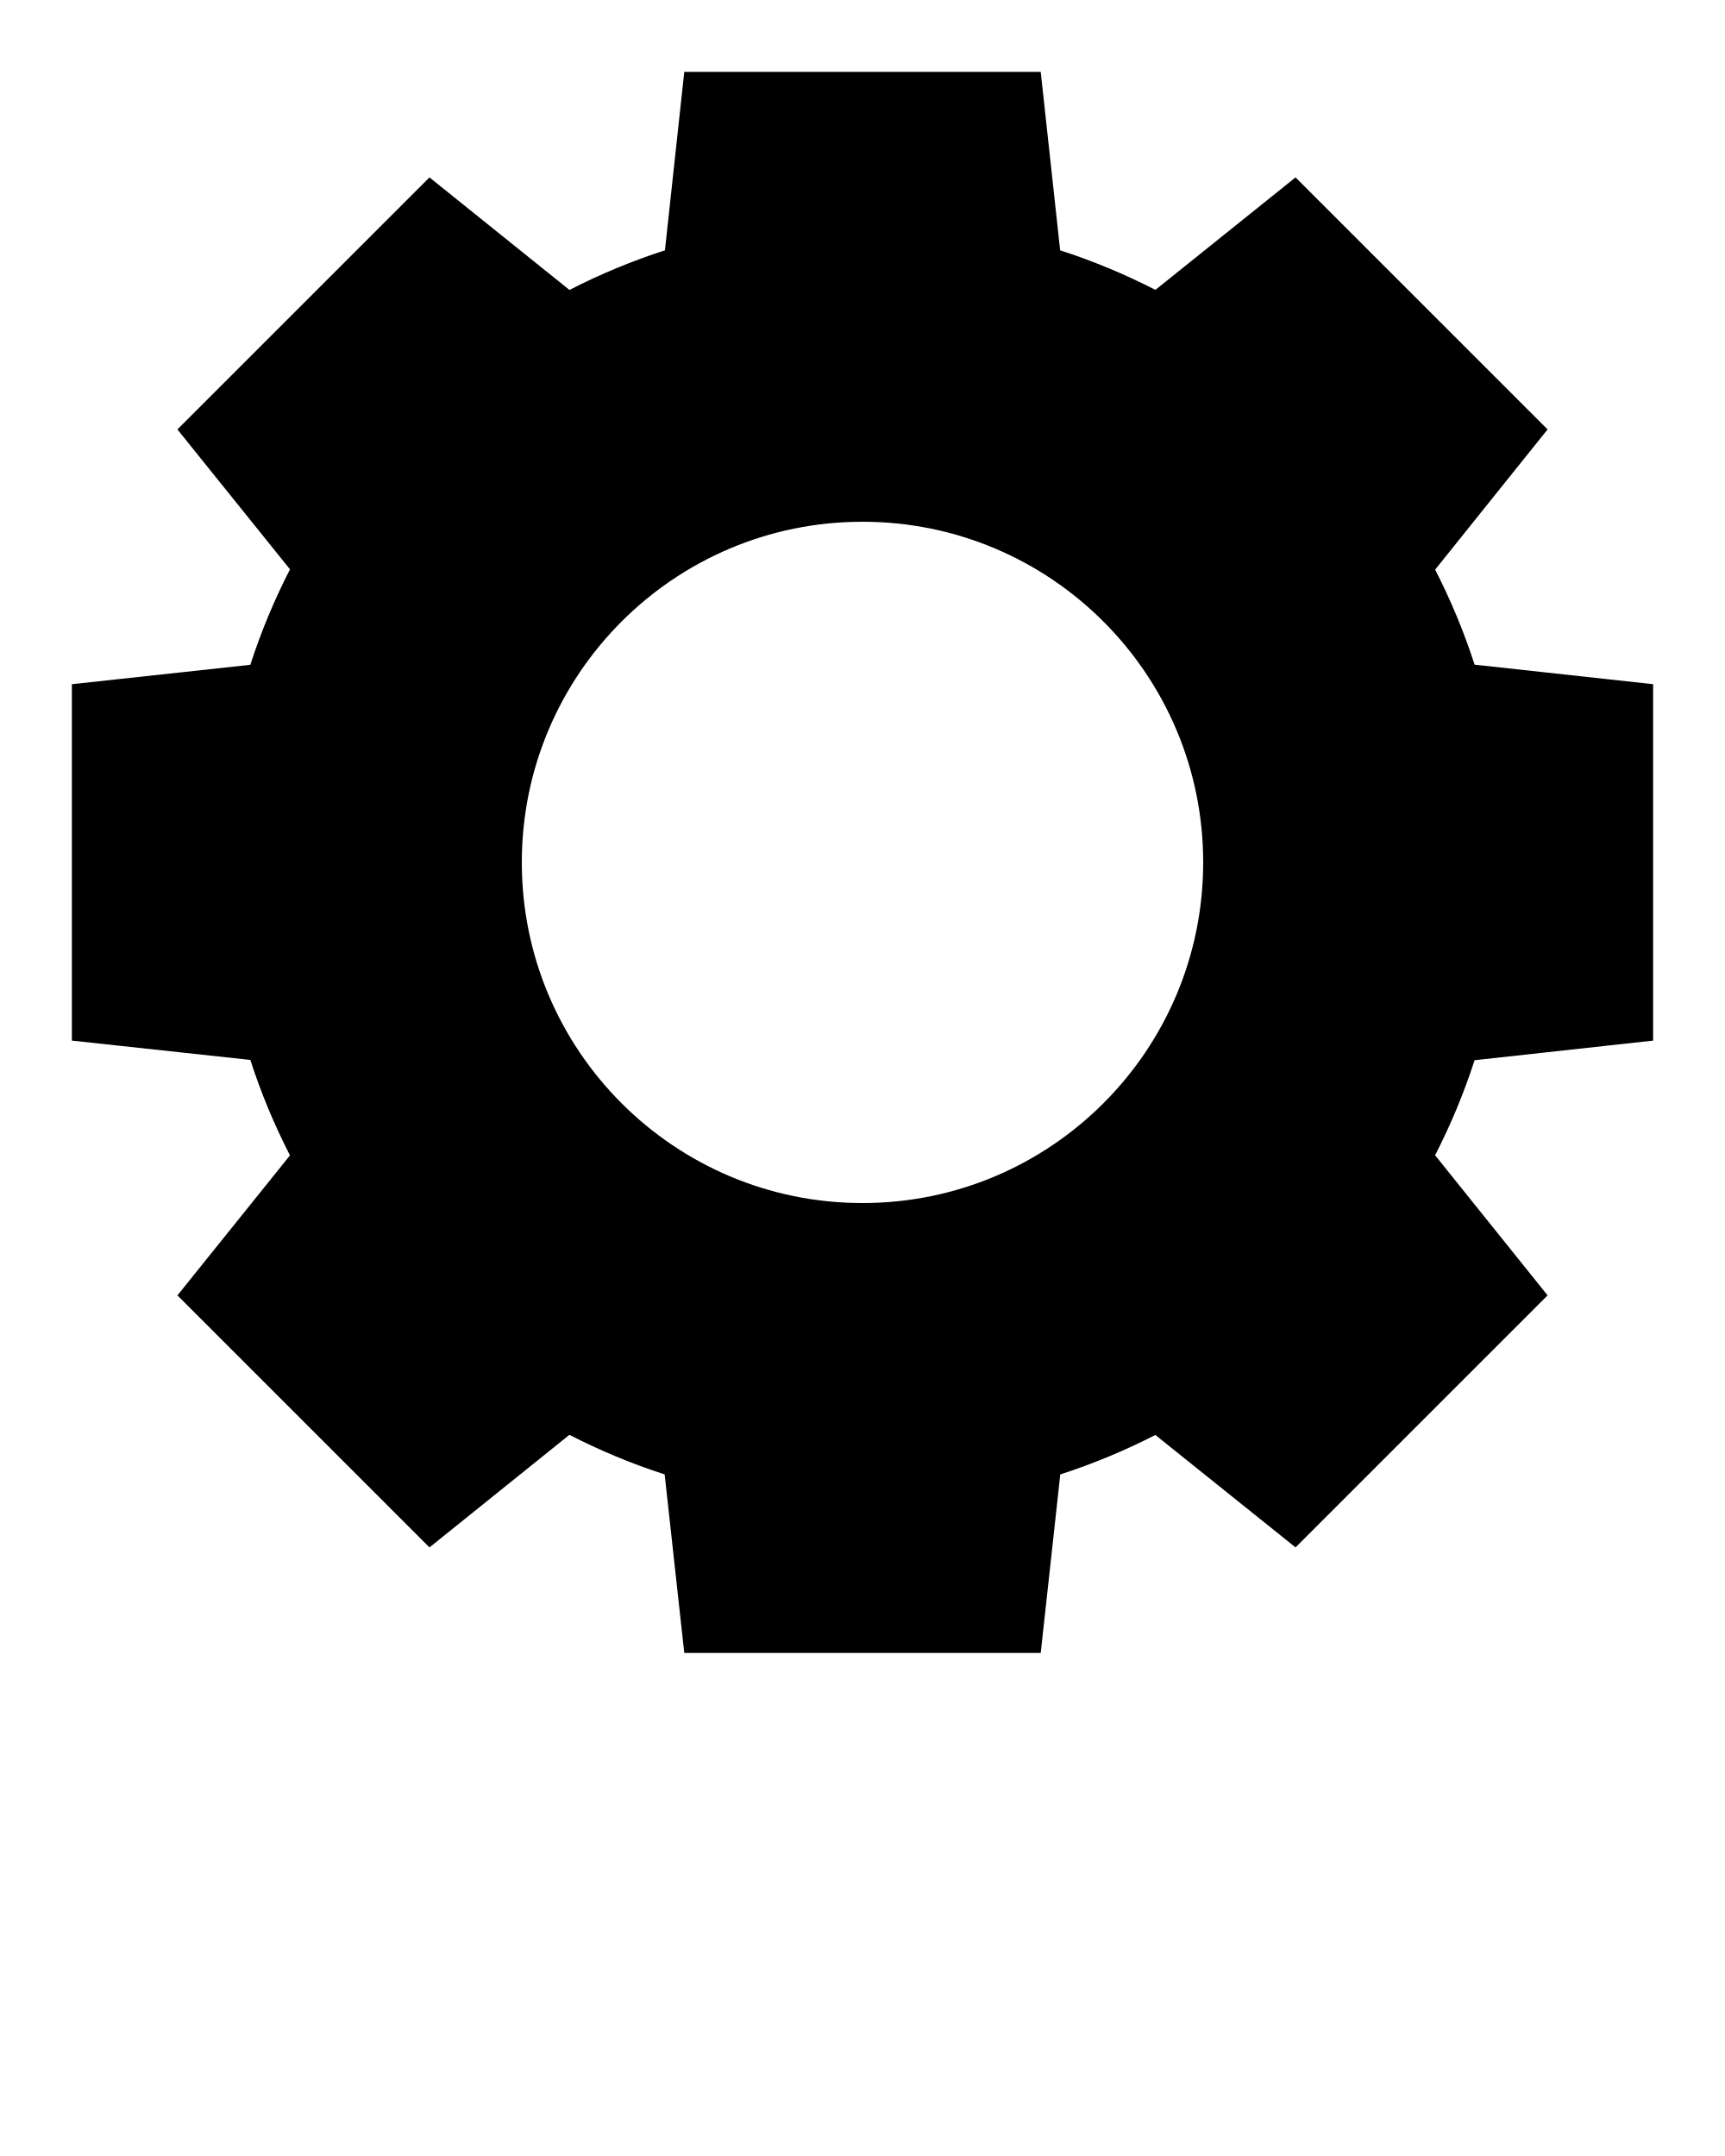
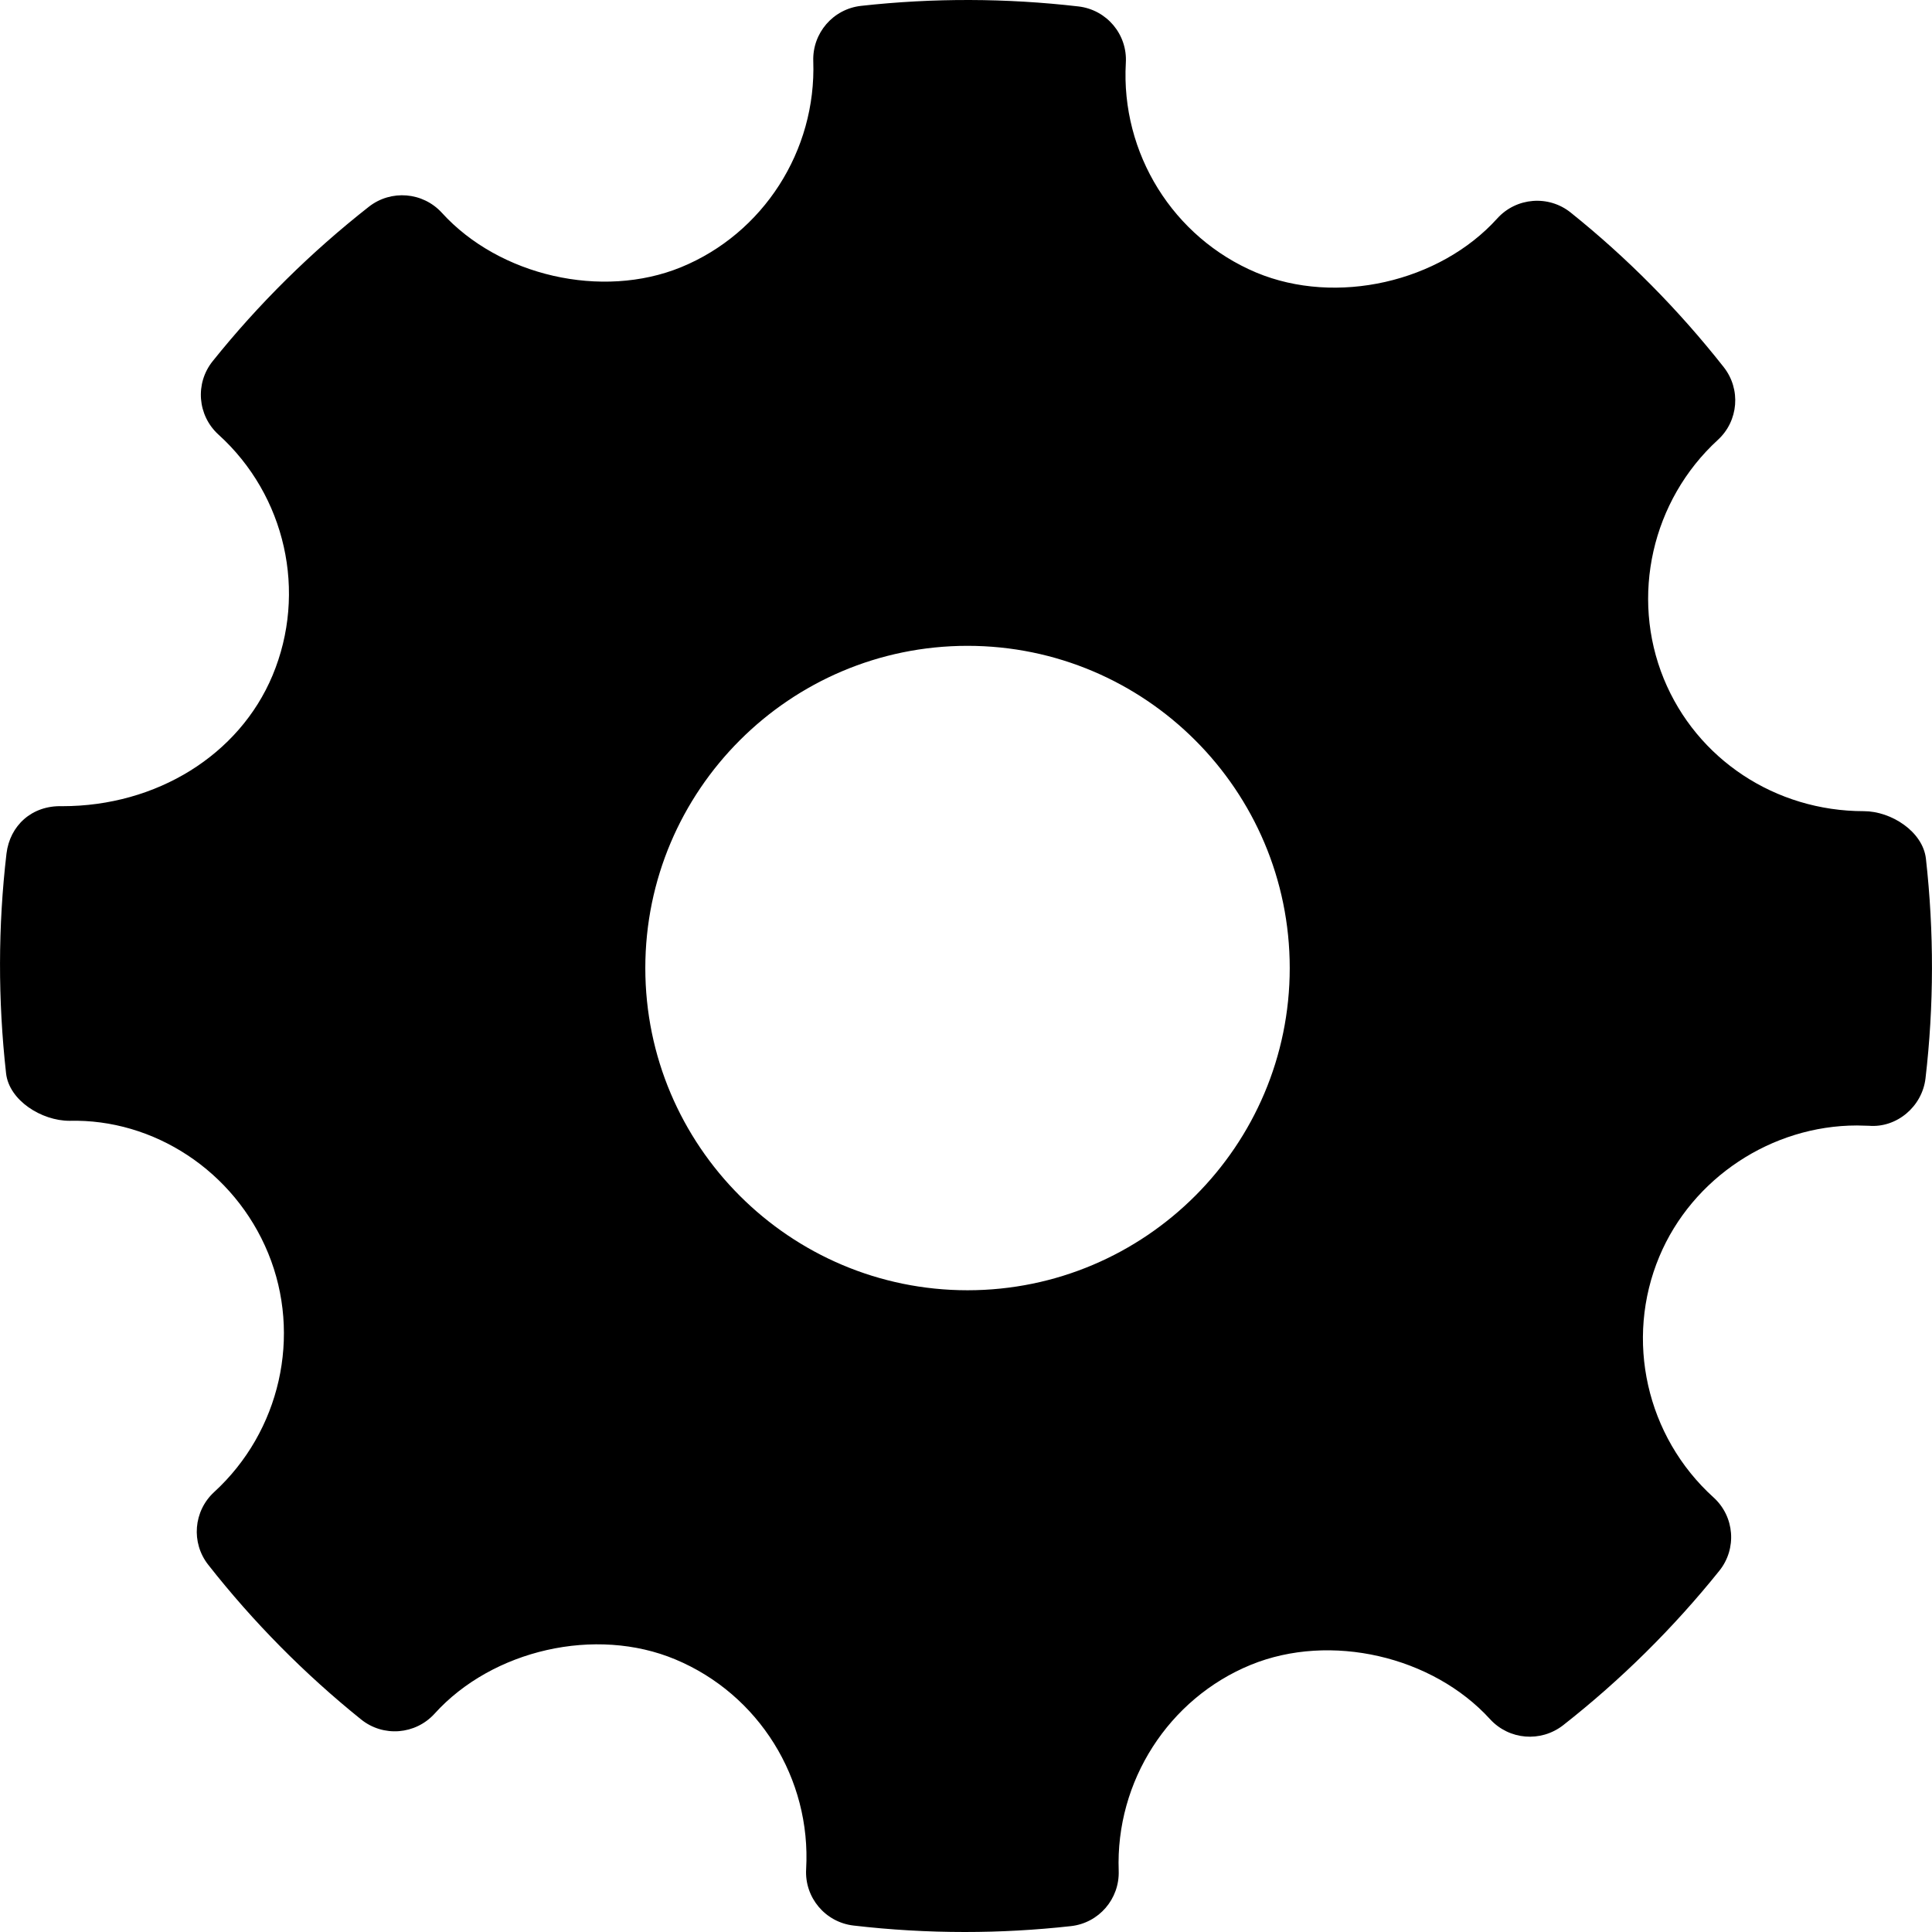
- <svg class="icon" fill="currentColor" version="1.1" x="0px" y="0px" viewBox="0 0 100 125" enable-background="new 0 0 100 100" xml:space="preserve">
-   <path d="M95.833,60.332V39.668l-10.349-1.133c-0.617-1.909-1.386-3.749-2.287-5.51l6.518-8.128L75.104,10.285l-8.124,6.521  c-1.765-0.905-3.608-1.675-5.522-2.293L60.332,4.167H39.668l-1.121,10.345c-1.918,0.619-3.766,1.391-5.535,2.298l-8.115-6.524  L10.285,24.897l6.526,8.112c-0.907,1.769-1.68,3.616-2.299,5.535L4.167,39.668v20.664l10.345,1.12  c0.618,1.918,1.391,3.767,2.298,5.535l-6.524,8.116l14.611,14.612l8.112-6.526c1.765,0.905,3.608,1.676,5.522,2.294l1.137,10.35  h20.664l1.133-10.349c1.91-0.617,3.75-1.386,5.511-2.288l8.128,6.519l14.611-14.612l-6.521-8.124c0.903-1.761,1.672-3.6,2.288-5.51  L95.833,60.332z M50,69.75c-10.907,0-19.75-8.842-19.75-19.75S39.093,30.25,50,30.25S69.75,39.092,69.75,50S60.907,69.75,50,69.75z" />
+ <svg xmlns="http://www.w3.org/2000/svg" version="1.1" fill="currentColor" class="icon" x="0px" y="0px" viewBox="0 0 268.765 268.765" style="enable-background:new 0 0 268.765 268.765;" xml:space="preserve">
+   <g id="Settings">
+     <g>
+       <path style="fill-rule:evenodd;clip-rule:evenodd;" d="M267.92,119.461c-0.425-3.778-4.83-6.617-8.639-6.617c-12.315,0-23.243-7.231-27.826-18.414c-4.682-11.454-1.663-24.812,7.515-33.231c2.889-2.641,3.24-7.062,0.817-10.133c-6.303-8.004-13.467-15.234-21.289-21.5c-3.063-2.458-7.557-2.116-10.213,0.825c-8.01,8.871-22.398,12.168-33.516,7.529c-11.57-4.867-18.866-16.591-18.152-29.176c0.235-3.953-2.654-7.39-6.595-7.849c-10.038-1.161-20.164-1.197-30.232-0.08c-3.896,0.43-6.785,3.786-6.654,7.689c0.438,12.461-6.946,23.98-18.401,28.672c-10.985,4.487-25.272,1.218-33.266-7.574c-2.642-2.896-7.063-3.252-10.141-0.853c-8.054,6.319-15.379,13.555-21.74,21.493c-2.481,3.086-2.116,7.559,0.802,10.214c9.353,8.47,12.373,21.944,7.514,33.53c-4.639,11.046-16.109,18.165-29.24,18.165c-4.261-0.137-7.296,2.723-7.762,6.597c-1.182,10.096-1.196,20.383-0.058,30.561c0.422,3.794,4.961,6.608,8.812,6.608c11.702-0.299,22.937,6.946,27.65,18.415c4.698,11.454,1.678,24.804-7.514,33.23c-2.875,2.641-3.24,7.055-0.817,10.126c6.244,7.953,13.409,15.19,21.259,21.508c3.079,2.481,7.559,2.131,10.228-0.81c8.04-8.893,22.427-12.184,33.501-7.536c11.599,4.852,18.895,16.575,18.181,29.167c-0.233,3.955,2.67,7.398,6.595,7.85c5.135,0.599,10.301,0.898,15.481,0.898c4.917,0,9.835-0.27,14.752-0.817c3.897-0.43,6.784-3.786,6.653-7.696c-0.451-12.454,6.946-23.973,18.386-28.657c11.059-4.517,25.286-1.211,33.281,7.572c2.657,2.89,7.047,3.239,10.142,0.848c8.039-6.304,15.349-13.534,21.74-21.494c2.48-3.079,2.13-7.559-0.803-10.213c-9.353-8.47-12.388-21.946-7.529-33.524c4.568-10.899,15.612-18.217,27.491-18.217l1.662,0.043c3.853,0.313,7.398-2.655,7.865-6.588C269.044,139.917,269.058,129.639,267.92,119.461z M134.595,179.491c-24.718,0-44.824-20.106-44.824-44.824c0-24.717,20.106-44.824,44.824-44.824c24.717,0,44.823,20.107,44.823,44.824C179.418,159.385,159.312,179.491,134.595,179.491z" />
+     </g>
+   </g>
</svg>
